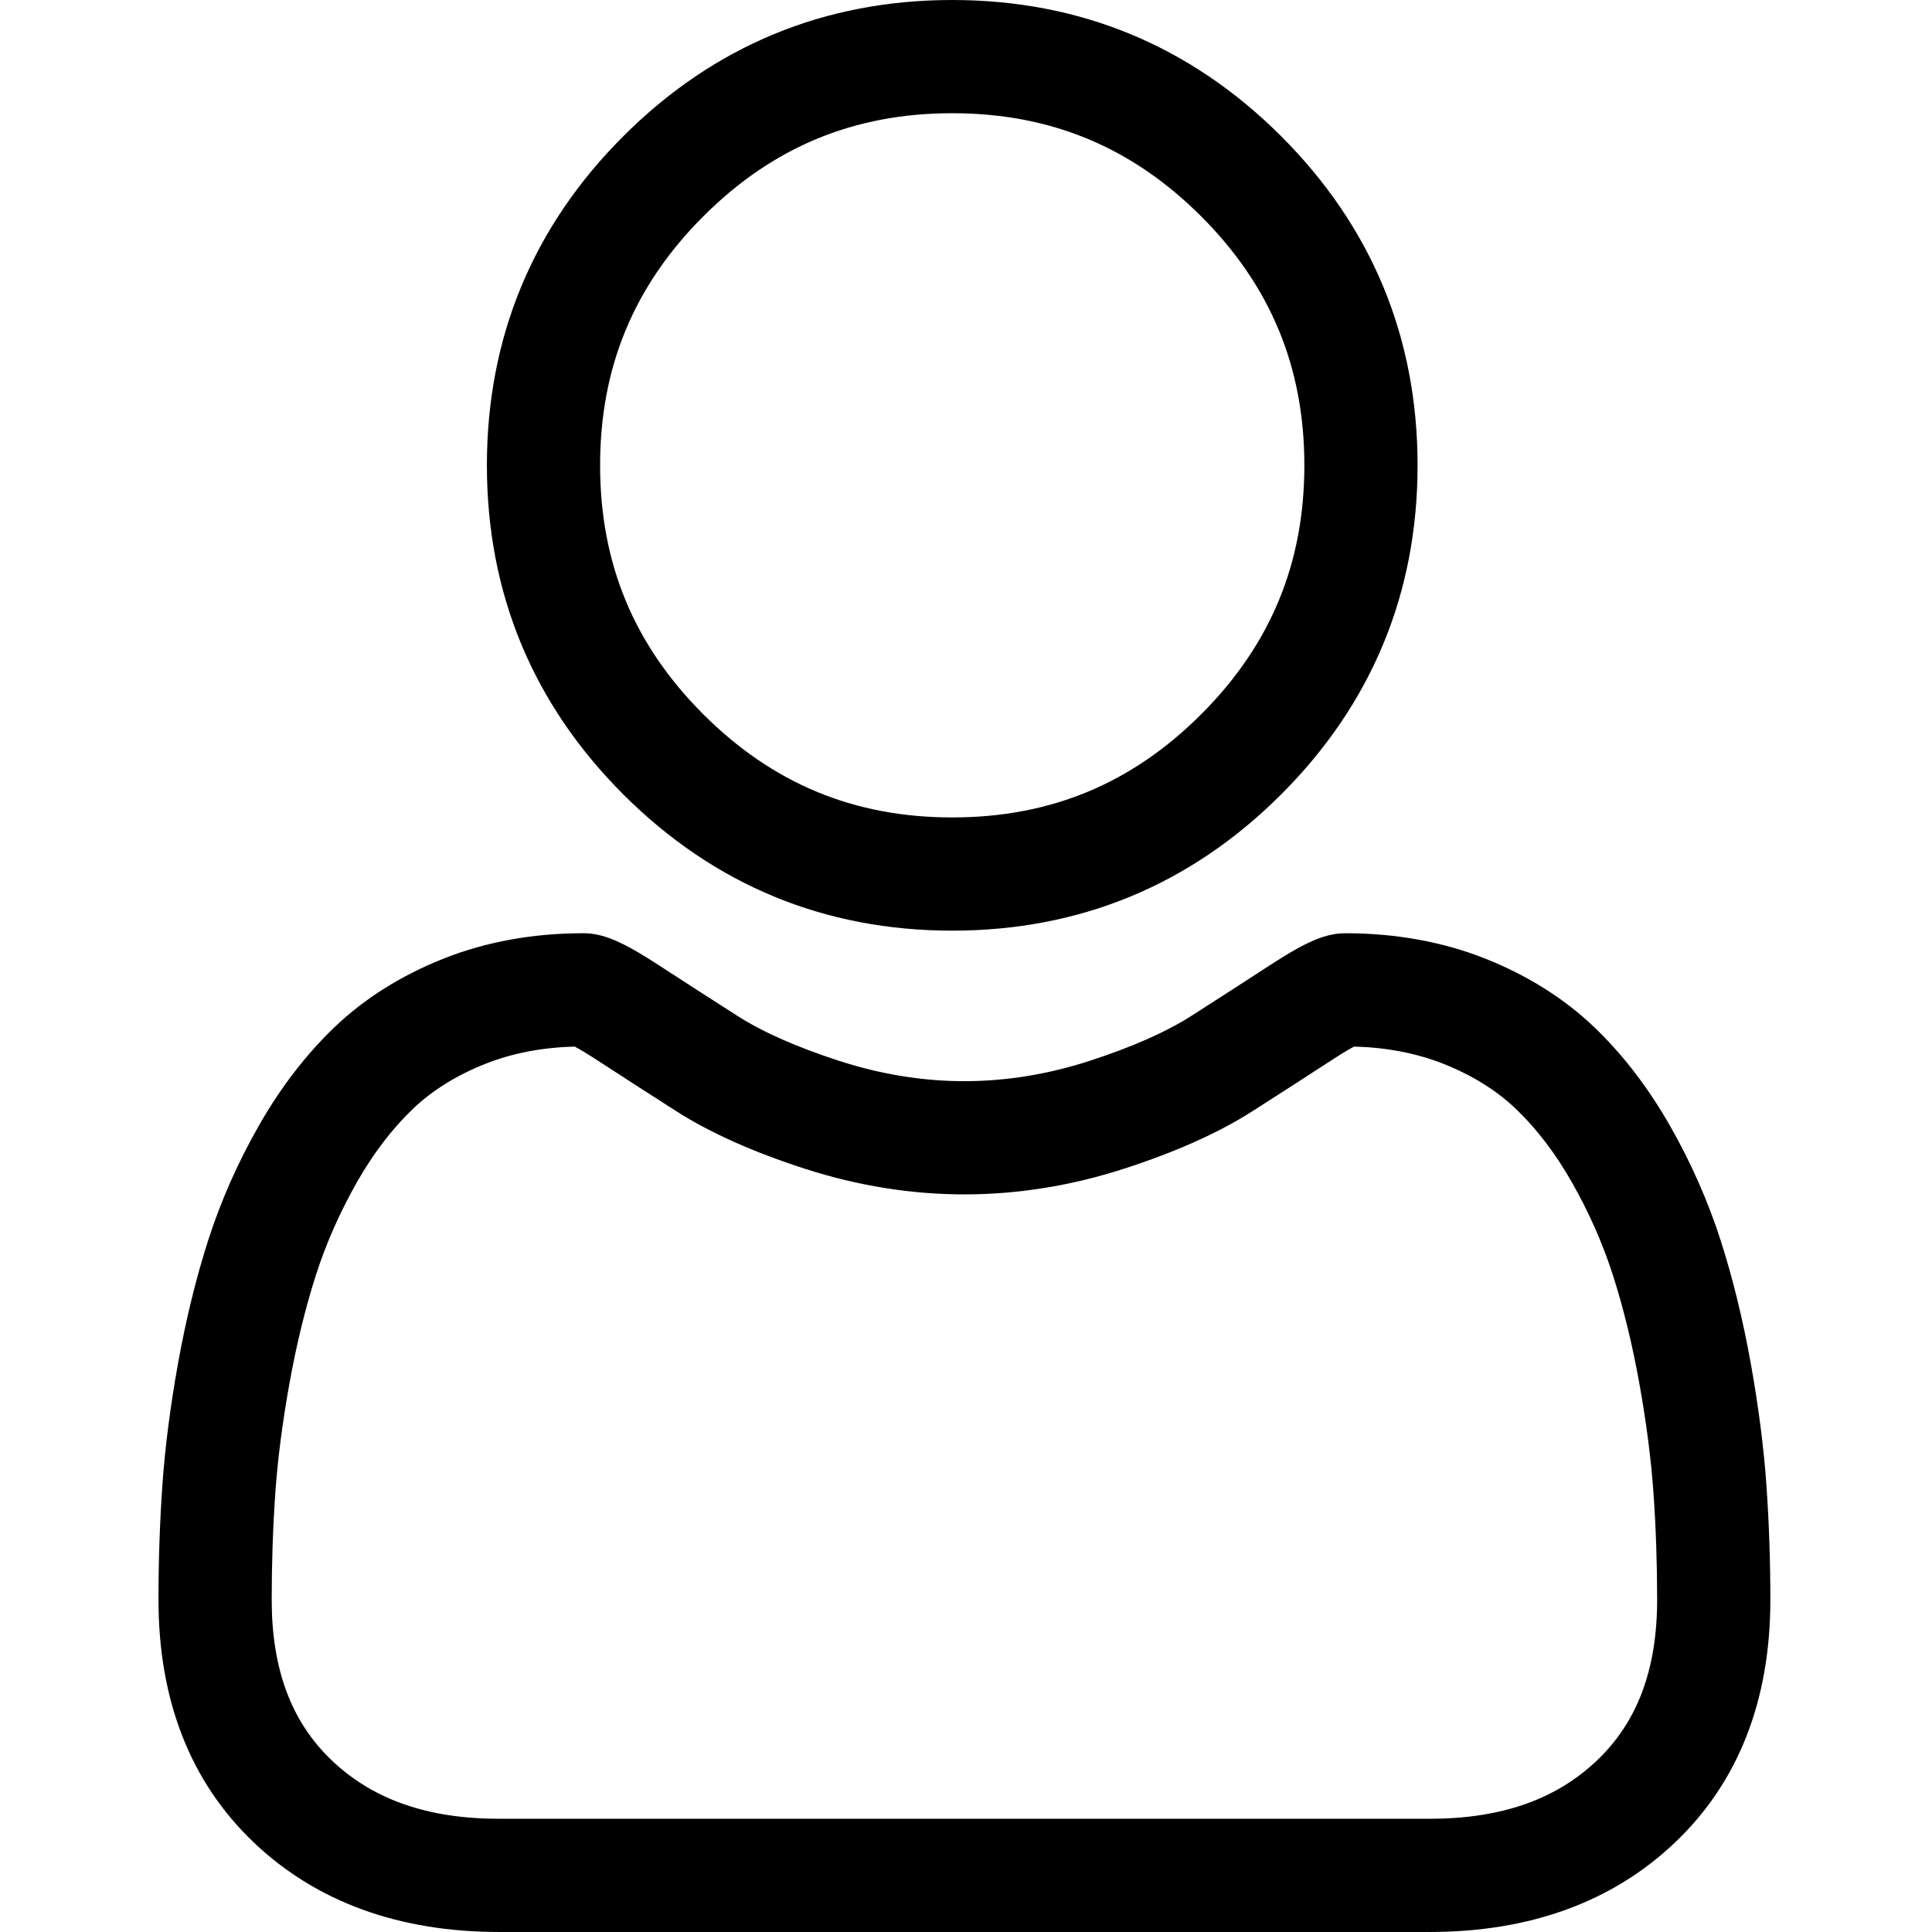
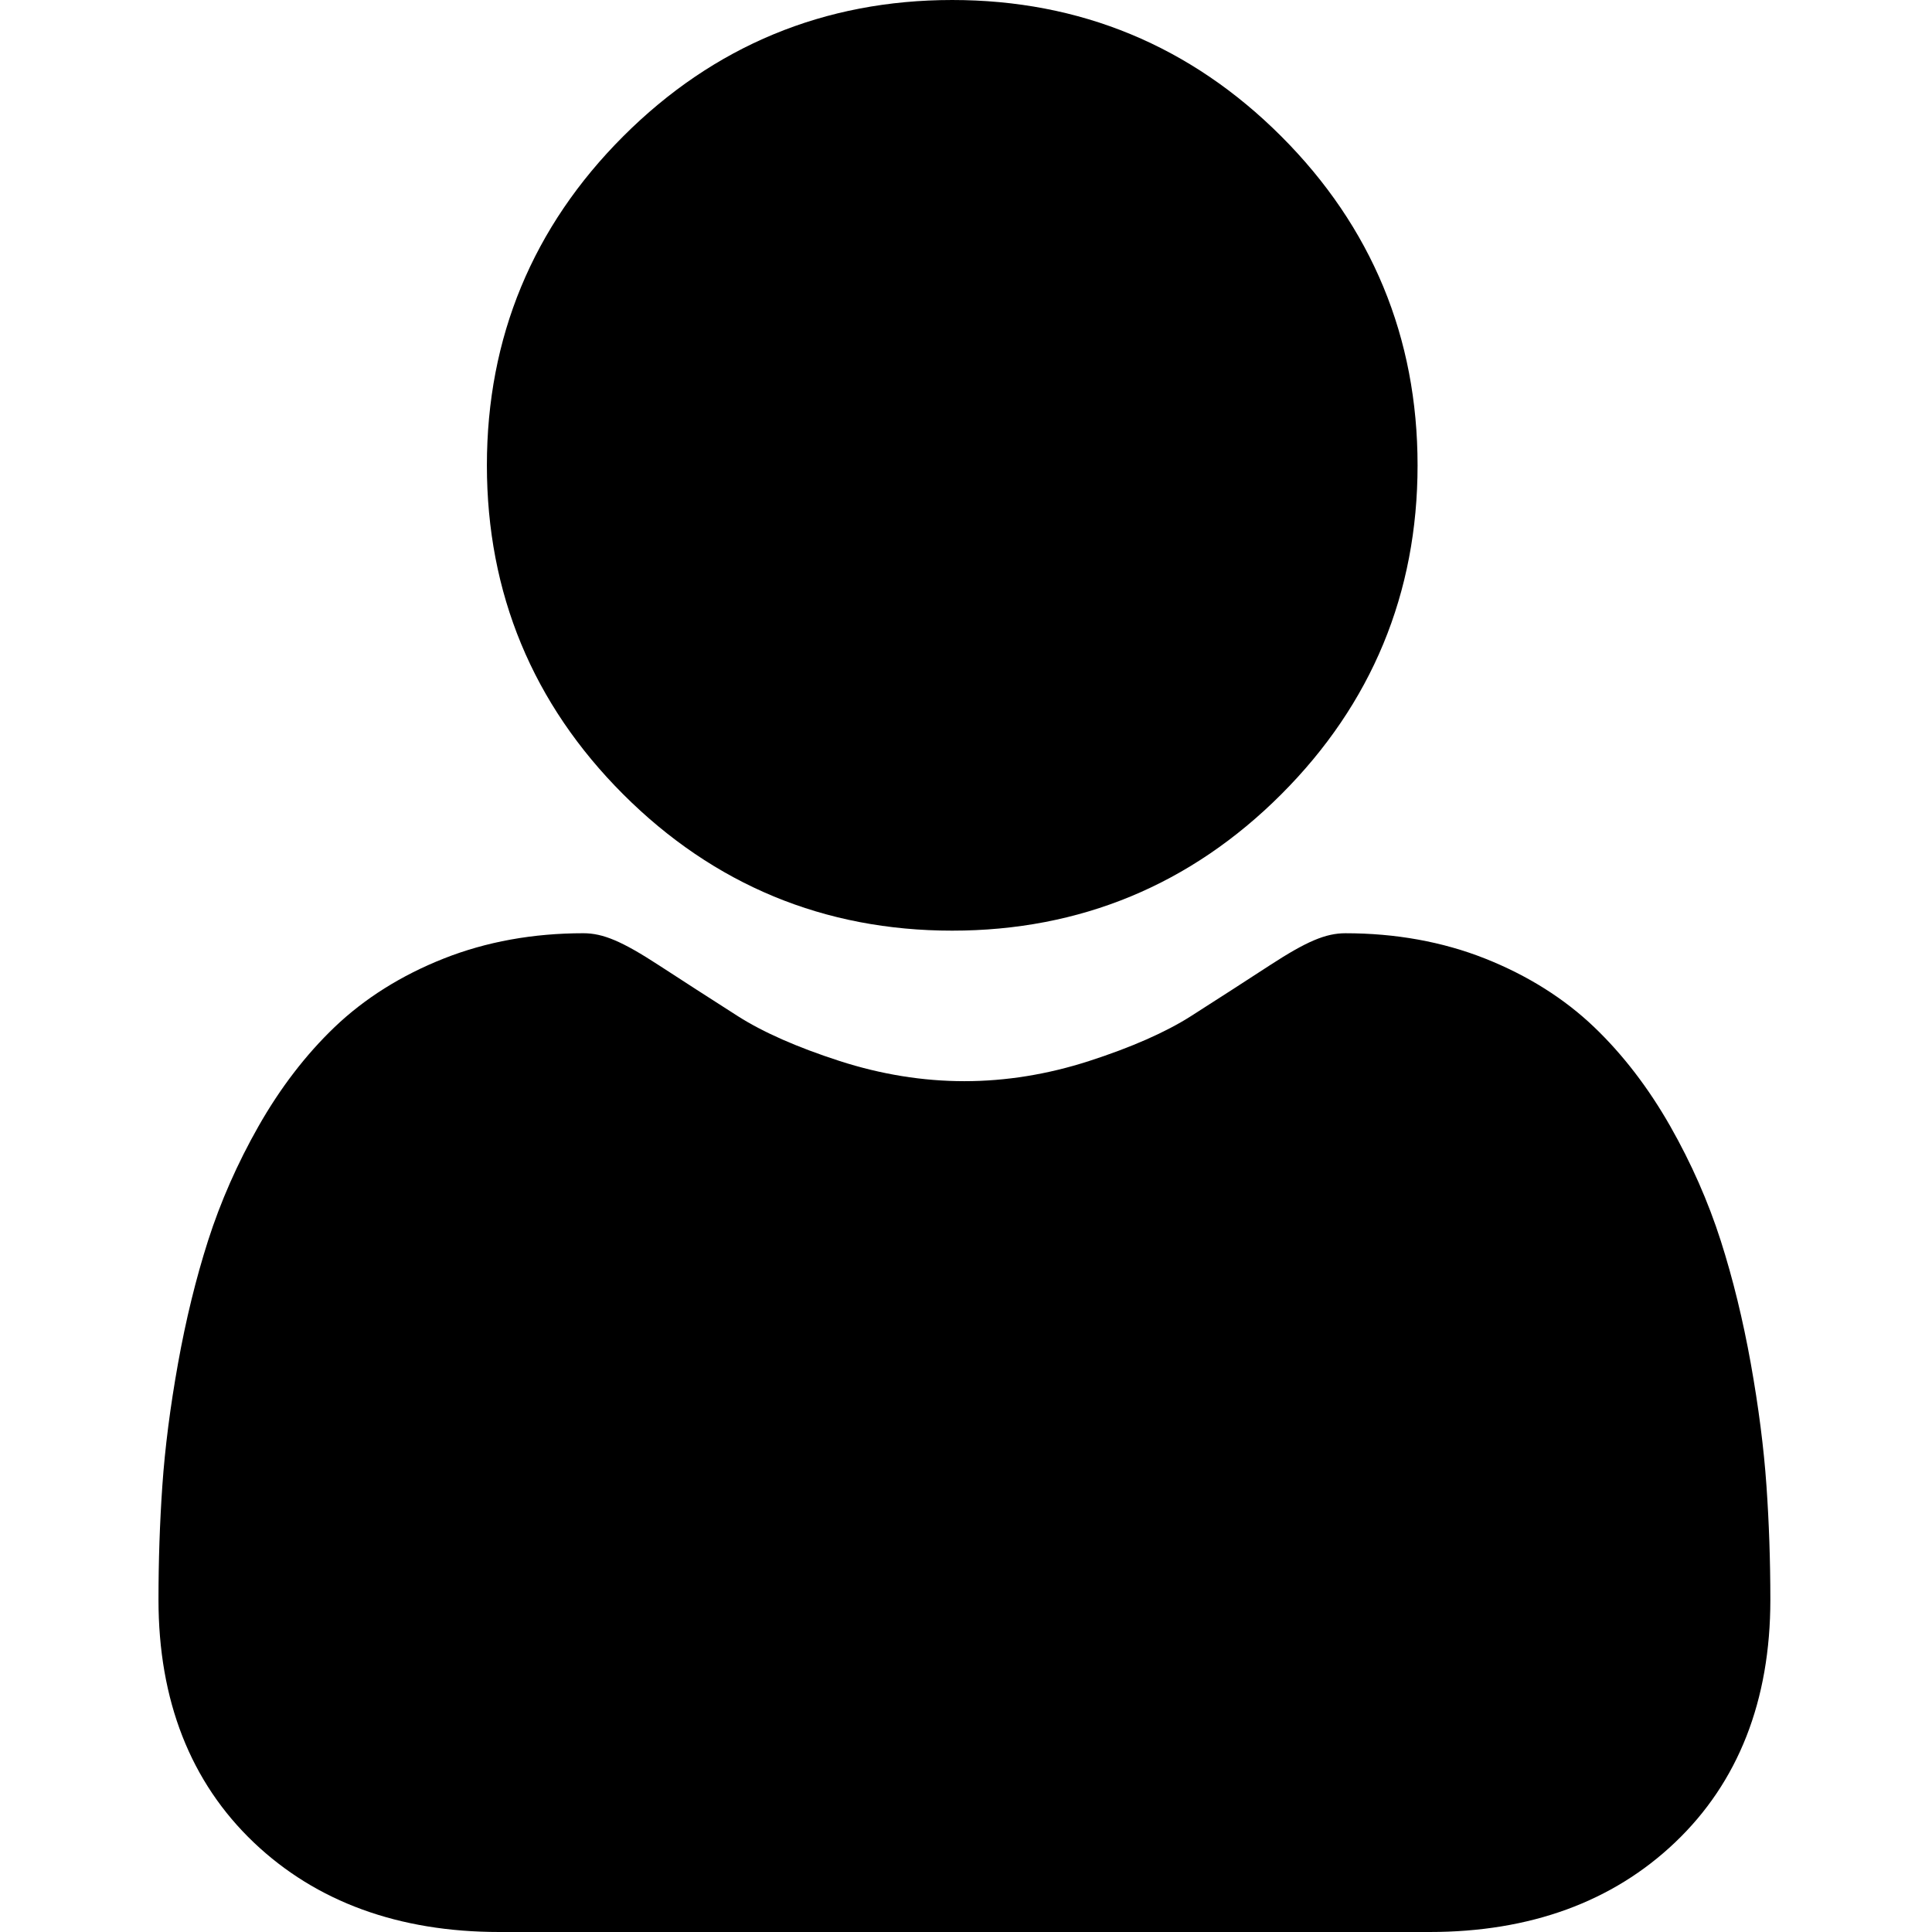
- <svg xmlns="http://www.w3.org/2000/svg" viewBox="-42 0 512 512.001">
-   <path d="m210.352 246.633c33.883 0 63.219-12.152 87.195-36.129 23.969-23.973 36.125-53.305 36.125-87.191 0-33.875-12.152-63.211-36.129-87.191-23.977-23.969-53.312-36.121-87.191-36.121-33.887 0-63.219 12.152-87.191 36.125s-36.129 53.309-36.129 87.188c0 33.887 12.156 63.223 36.129 87.195 23.98 23.969 53.316 36.125 87.191 36.125zm-65.973-189.293c18.395-18.395 39.973-27.336 65.973-27.336 25.996 0 47.578 8.941 65.977 27.336 18.395 18.398 27.34 39.98 27.34 65.973 0 26-8.945 47.578-27.34 65.977-18.398 18.398-39.98 27.34-65.977 27.34-25.992 0-47.57-8.945-65.973-27.34-18.398-18.395-27.344-39.977-27.344-65.977 0-25.992 8.945-47.574 27.344-65.973zm0 0" />
-   <path d="m426.129 393.703c-.691-9.977-2.09-20.859-4.148-32.352-2.078-11.578-4.754-22.523-7.957-32.527-3.312-10.34-7.809-20.551-13.375-30.336-5.77-10.156-12.551-19-20.16-26.277-7.957-7.613-17.699-13.734-28.965-18.199-11.227-4.441-23.668-6.691-36.977-6.691-5.227 0-10.281 2.145-20.043 8.5-6.008 3.918-13.035 8.449-20.879 13.461-6.707 4.273-15.793 8.277-27.016 11.902-10.949 3.543-22.066 5.34-33.043 5.34-10.969 0-22.086-1.797-33.043-5.34-11.211-3.621-20.301-7.625-26.996-11.898-7.77-4.965-14.801-9.496-20.898-13.469-9.754-6.355-14.809-8.5-20.035-8.5-13.312 0-25.75 2.254-36.973 6.699-11.258 4.457-21.004 10.578-28.969 18.199-7.609 7.281-14.391 16.121-20.156 26.273-5.559 9.785-10.059 19.992-13.371 30.34-3.199 10.004-5.875 20.945-7.953 32.523-2.062 11.477-3.457 22.363-4.148 32.363-.68 9.777-1.023 19.953-1.023 30.234 0 26.727 8.496 48.363 25.25 64.32 16.547 15.746 38.438 23.73 65.066 23.73h246.531c26.621 0 48.512-7.984 65.062-23.73 16.758-15.945 25.254-37.59 25.254-64.324-.004-10.316-.352-20.492-1.035-30.242zm-44.906 72.828c-10.934 10.406-25.449 15.465-44.379 15.465h-246.527c-18.934 0-33.449-5.059-44.379-15.461-10.723-10.207-15.934-24.141-15.934-42.586 0-9.594.316-19.066.949-28.16.617-8.922 1.879-18.723 3.75-29.137 1.848-10.285 4.199-19.938 6.996-28.676 2.684-8.379 6.344-16.676 10.883-24.668 4.332-7.617 9.316-14.152 14.816-19.418 5.145-4.926 11.629-8.957 19.27-11.98 7.066-2.797 15.008-4.328 23.629-4.559 1.051.559 2.922 1.625 5.953 3.602 6.168 4.02 13.277 8.605 21.137 13.625 8.859 5.648 20.273 10.75 33.91 15.152 13.941 4.508 28.16 6.797 42.273 6.797 14.113 0 28.336-2.289 42.27-6.793 13.648-4.41 25.059-9.508 33.93-15.164 8.043-5.141 14.953-9.594 21.121-13.617 3.031-1.973 4.902-3.043 5.953-3.602 8.625.23 16.566 1.762 23.637 4.559 7.637 3.023 14.121 7.059 19.266 11.98 5.5 5.262 10.484 11.797 14.816 19.422 4.543 7.988 8.207 16.289 10.887 24.66 2.801 8.75 5.156 18.398 7 28.676 1.867 10.434 3.133 20.238 3.75 29.145v.008c.637 9.059.957 18.527.961 28.148-.004 18.449-5.215 32.379-15.938 42.582zm0 0" />
+ <svg xmlns="http://www.w3.org/2000/svg" viewBox="-42 0 512 512.002">
+   <path d="m210.352 246.633c33.883 0 63.223-12.152 87.195-36.129 23.973-23.973 36.125-53.305 36.125-87.191 0-33.875-12.152-63.211-36.129-87.191-23.977-23.969-53.312-36.121-87.191-36.121-33.887 0-63.219 12.152-87.191 36.125s-36.129 53.309-36.129 87.188c0 33.887 12.156 63.223 36.133 87.195 23.977 23.969 53.312 36.125 87.188 36.125zm0 0" />
+   <path d="m426.129 393.703c-.691-9.977-2.09-20.859-4.148-32.352-2.078-11.578-4.754-22.523-7.957-32.527-3.309-10.34-7.809-20.551-13.371-30.336-5.773-10.156-12.555-19-20.164-26.277-7.957-7.613-17.699-13.734-28.965-18.199-11.227-4.441-23.668-6.691-36.977-6.691-5.227 0-10.281 2.145-20.043 8.5-6.008 3.918-13.035 8.449-20.879 13.461-6.707 4.273-15.793 8.277-27.016 11.902-10.949 3.543-22.066 5.34-33.039 5.34-10.973 0-22.086-1.797-33.047-5.34-11.211-3.621-20.297-7.625-26.996-11.898-7.77-4.965-14.801-9.496-20.898-13.469-9.75-6.355-14.809-8.5-20.035-8.5-13.312 0-25.75 2.254-36.973 6.699-11.258 4.457-21.004 10.578-28.969 18.199-7.605 7.281-14.391 16.121-20.156 26.273-5.559 9.785-10.059 19.992-13.371 30.34-3.199 10.004-5.875 20.945-7.953 32.523-2.059 11.477-3.457 22.363-4.148 32.363-.68 9.797-1.023 19.965-1.023 30.234 0 26.727 8.496 48.363 25.25 64.32 16.547 15.746 38.441 23.734 65.066 23.734h246.531c26.625 0 48.512-7.984 65.062-23.734 16.758-15.945 25.254-37.586 25.254-64.324-.004-10.316-.352-20.492-1.035-30.242zm0 0" />
</svg>
